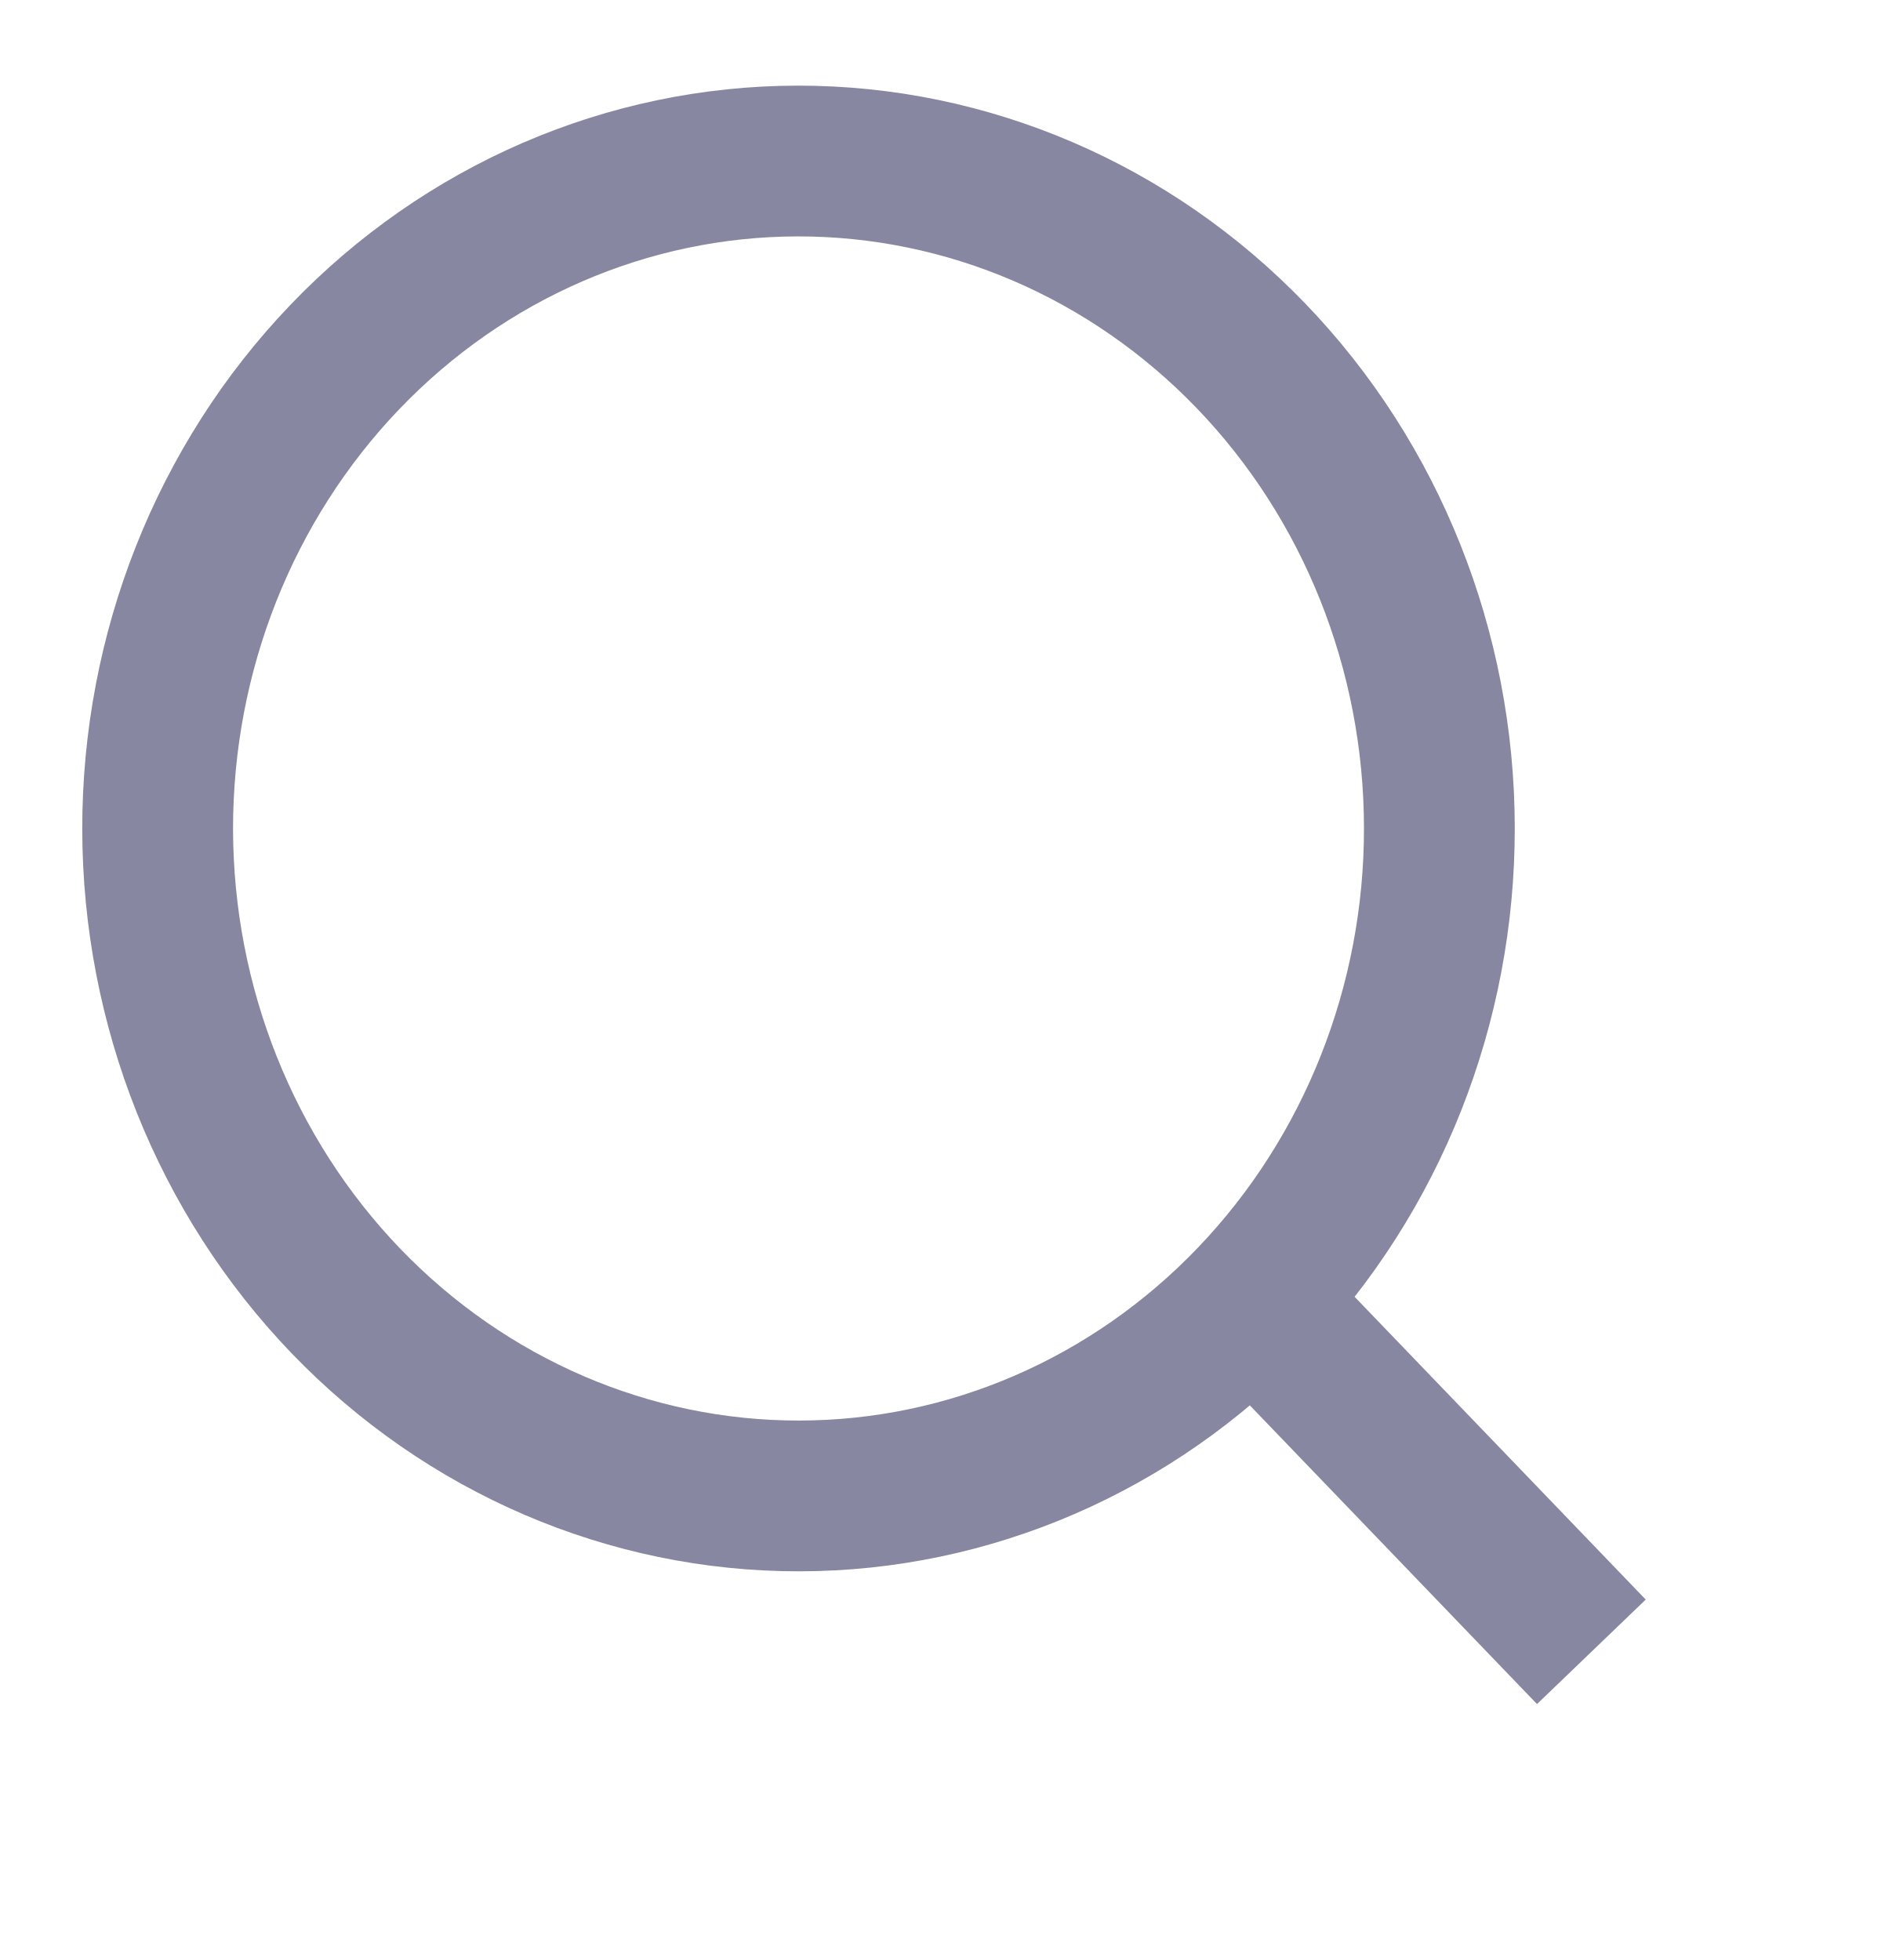
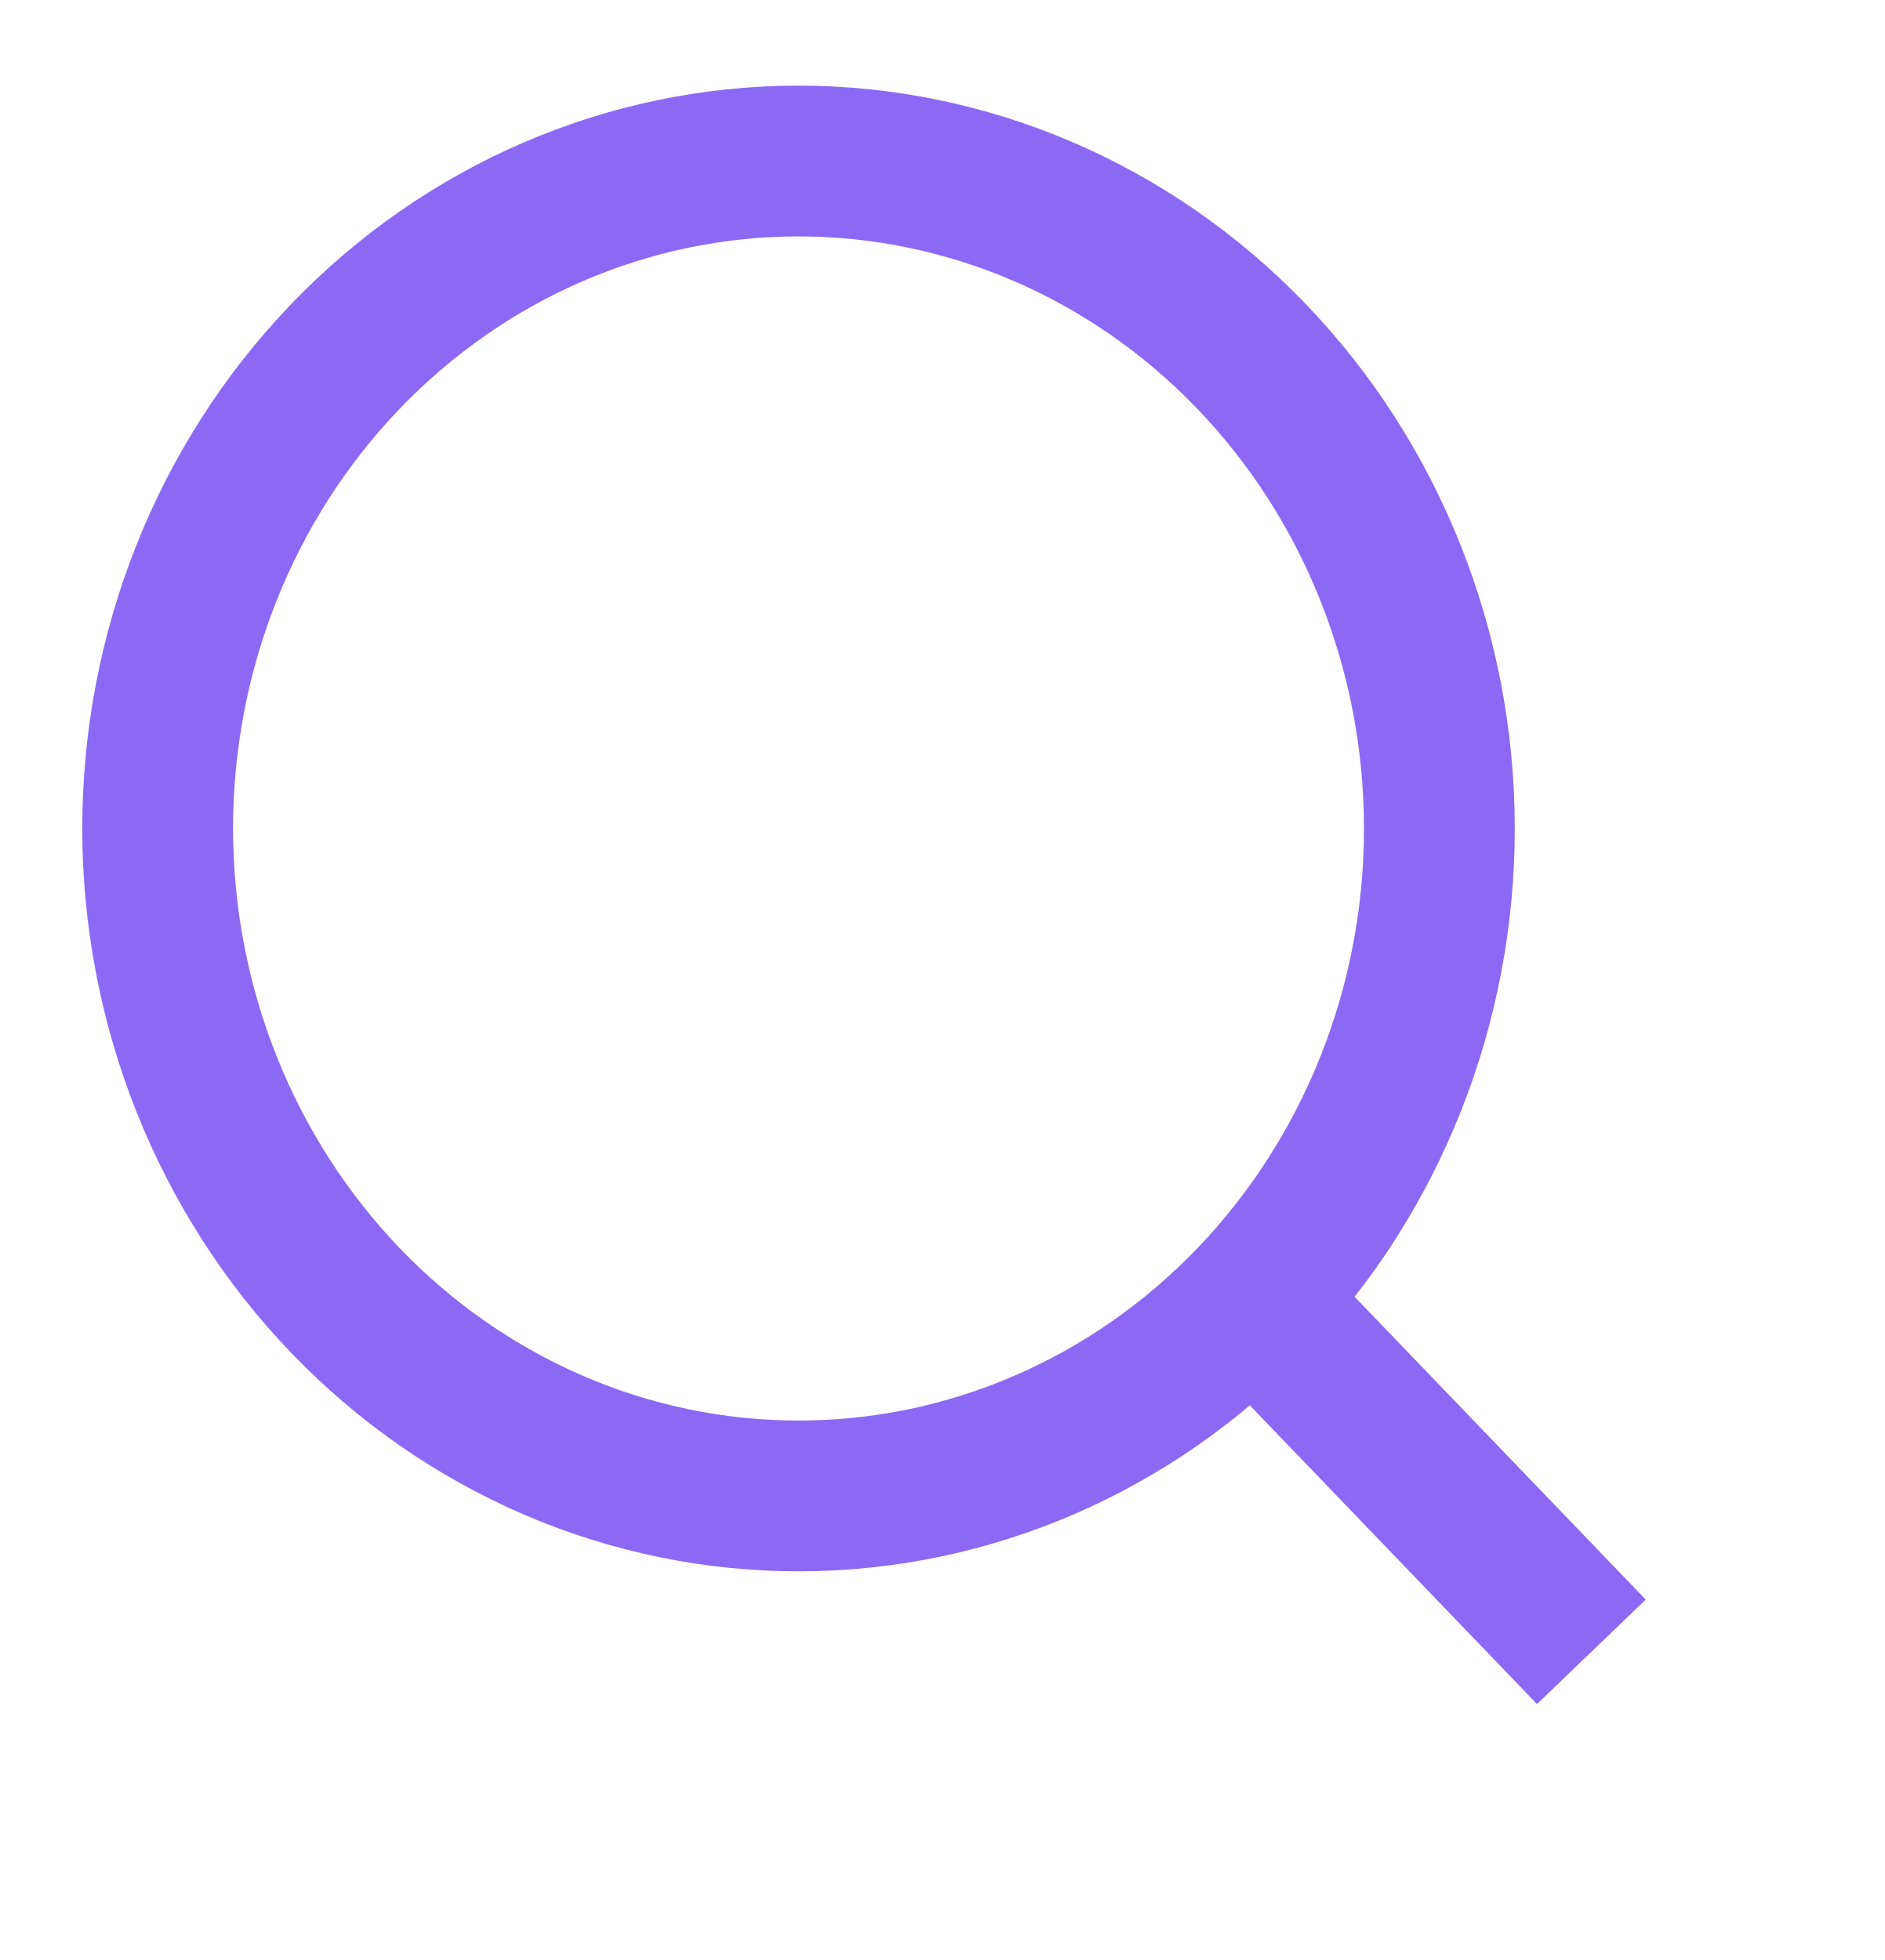
<svg xmlns="http://www.w3.org/2000/svg" width="25" height="26" viewBox="0 0 25 26" fill="none">
-   <path d="M21.107 21.912L16.614 17.238L21.107 21.912ZM19.091 10.978C19.095 13.326 18.203 15.579 16.611 17.242C15.019 18.905 12.859 19.841 10.604 19.844C8.35 19.848 6.187 18.918 4.59 17.26C2.994 15.601 2.095 13.351 2.091 11.002C2.088 8.654 2.98 6.401 4.572 4.738C6.164 3.075 8.324 2.139 10.579 2.136C12.833 2.133 14.996 3.062 16.593 4.721C18.189 6.379 19.088 8.629 19.091 10.978V10.978Z" stroke="#8787A1" stroke-width="2" stroke-linecap="round" />
+   <path d="M21.107 21.912L16.614 17.238L21.107 21.912ZM19.091 10.978C19.095 13.326 18.203 15.579 16.611 17.242C15.019 18.905 12.859 19.841 10.604 19.844C8.35 19.848 6.187 18.918 4.59 17.26C2.994 15.601 2.095 13.351 2.091 11.002C2.088 8.654 2.98 6.401 4.572 4.738C6.164 3.075 8.324 2.139 10.579 2.136C12.833 2.133 14.996 3.062 16.593 4.721C18.189 6.379 19.088 8.629 19.091 10.978V10.978Z" stroke="#8C69F4" stroke-width="2" stroke-linecap="round" />
</svg>
